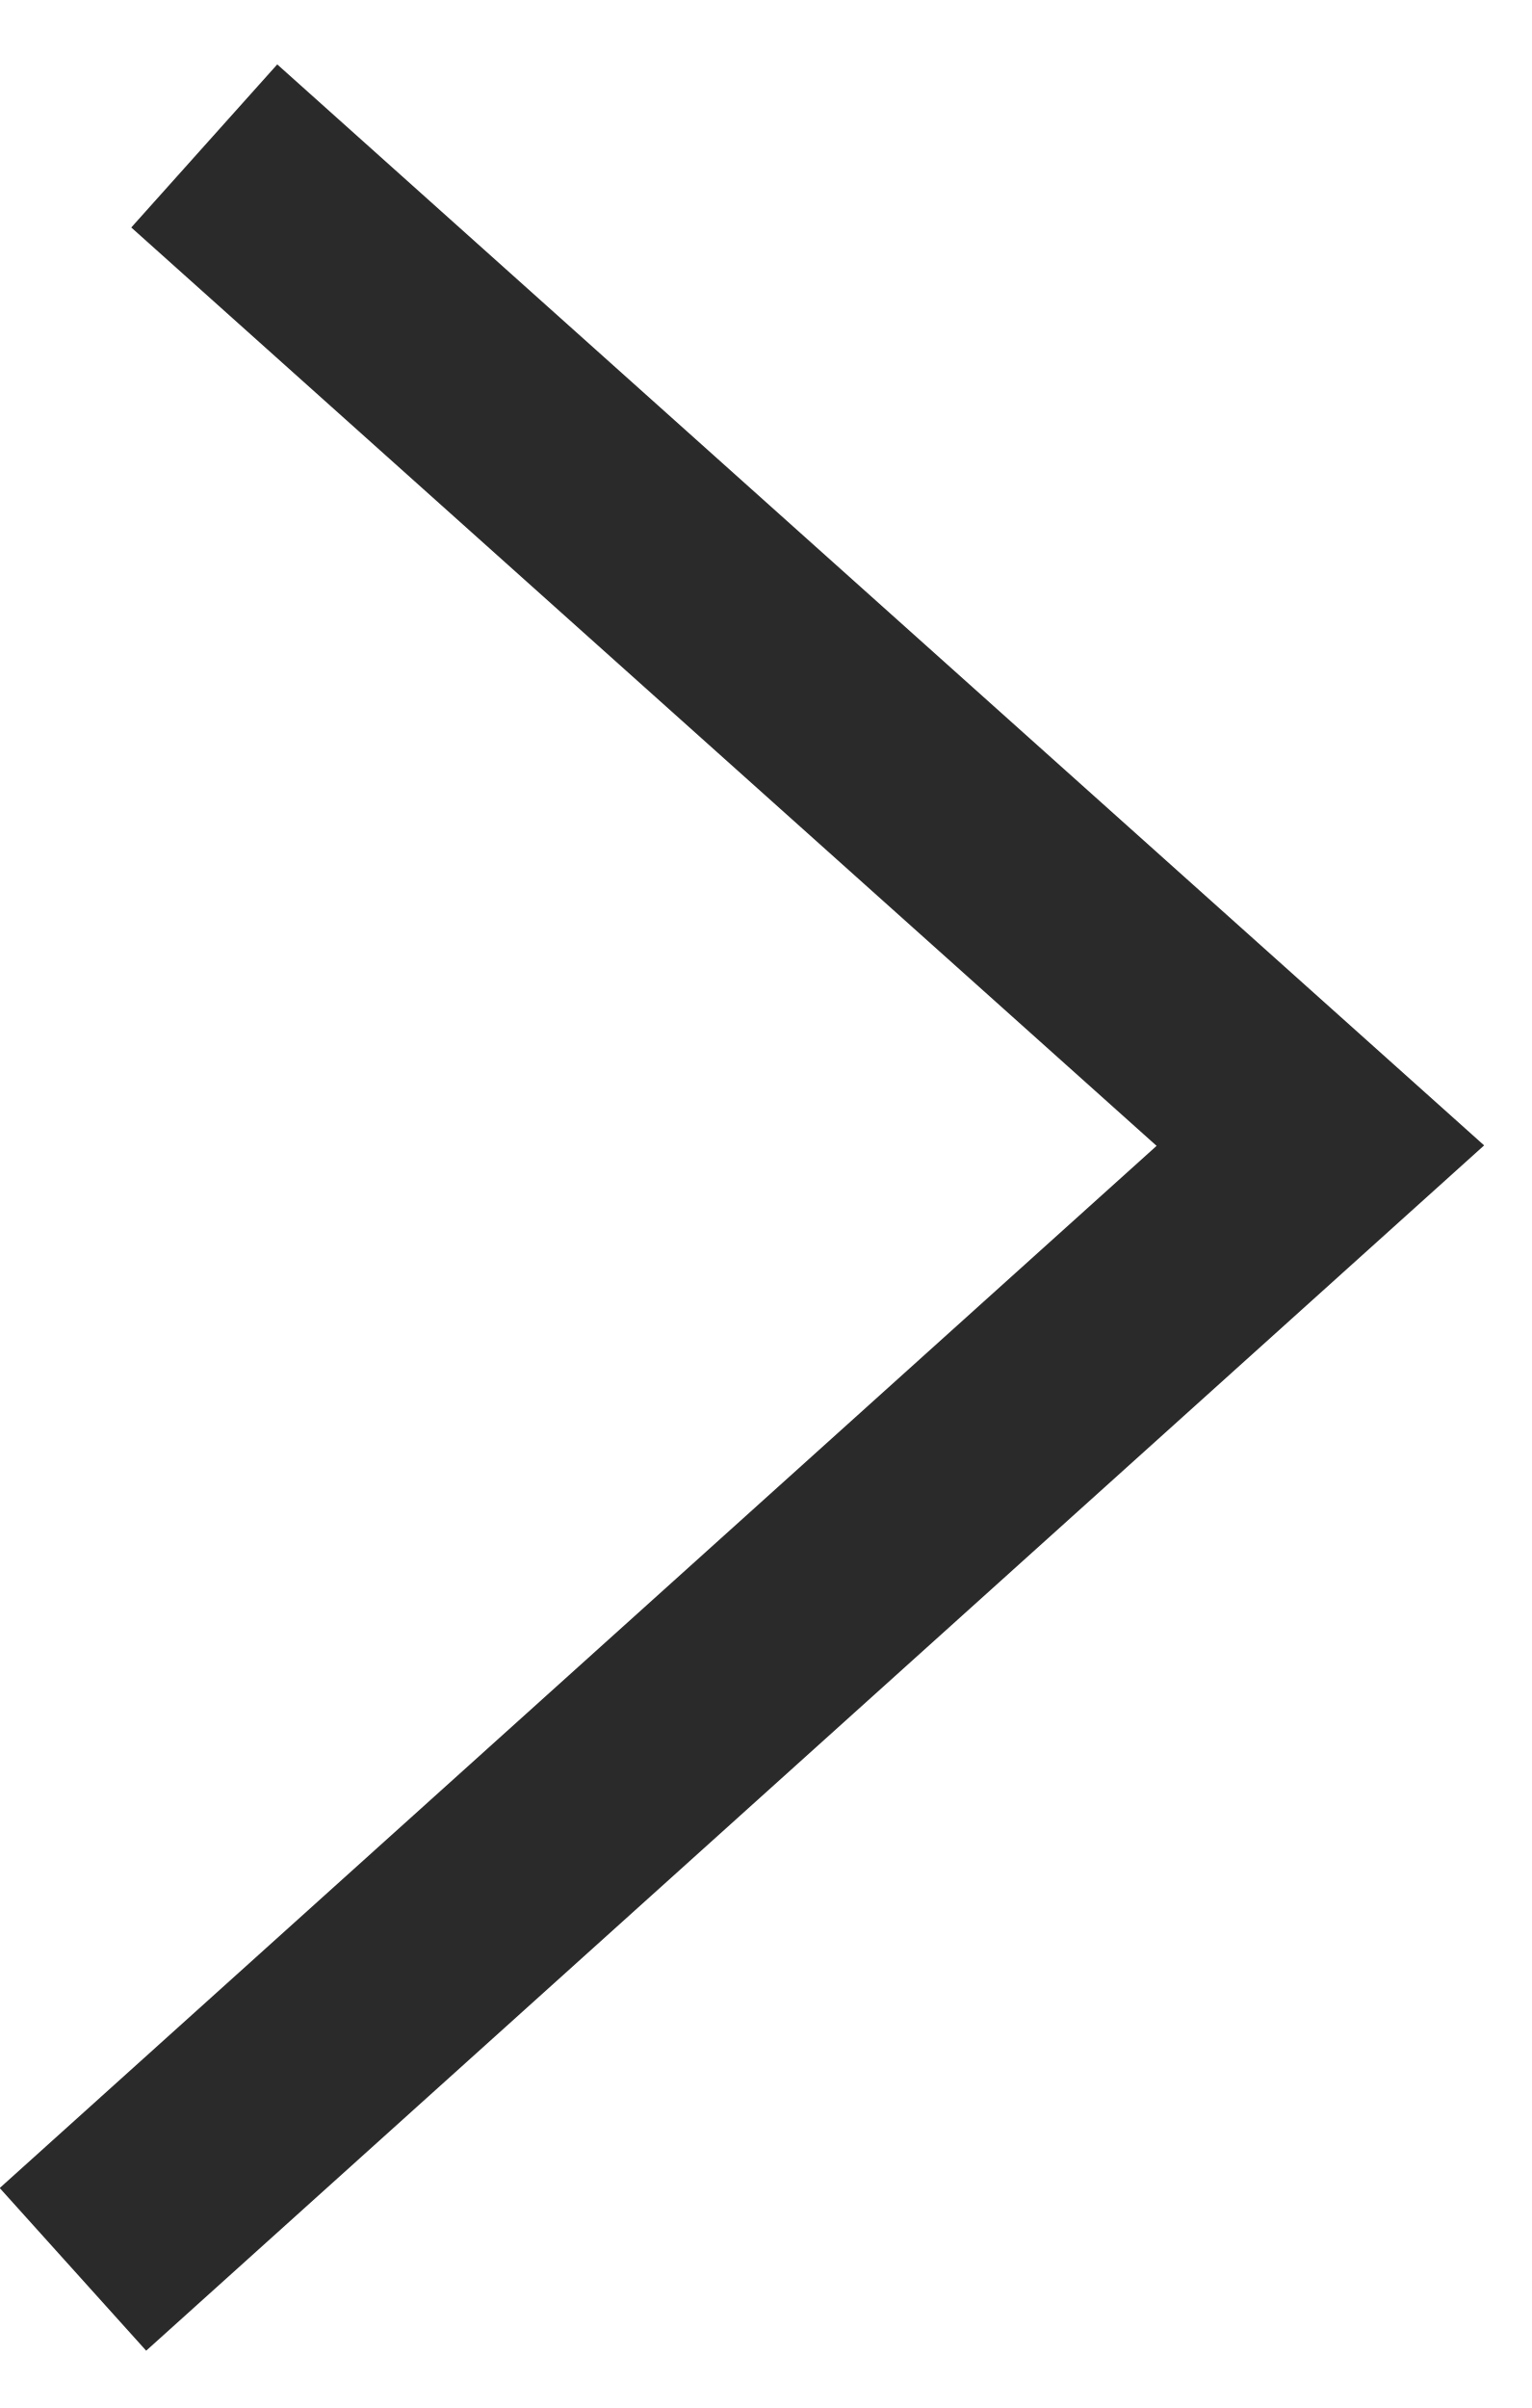
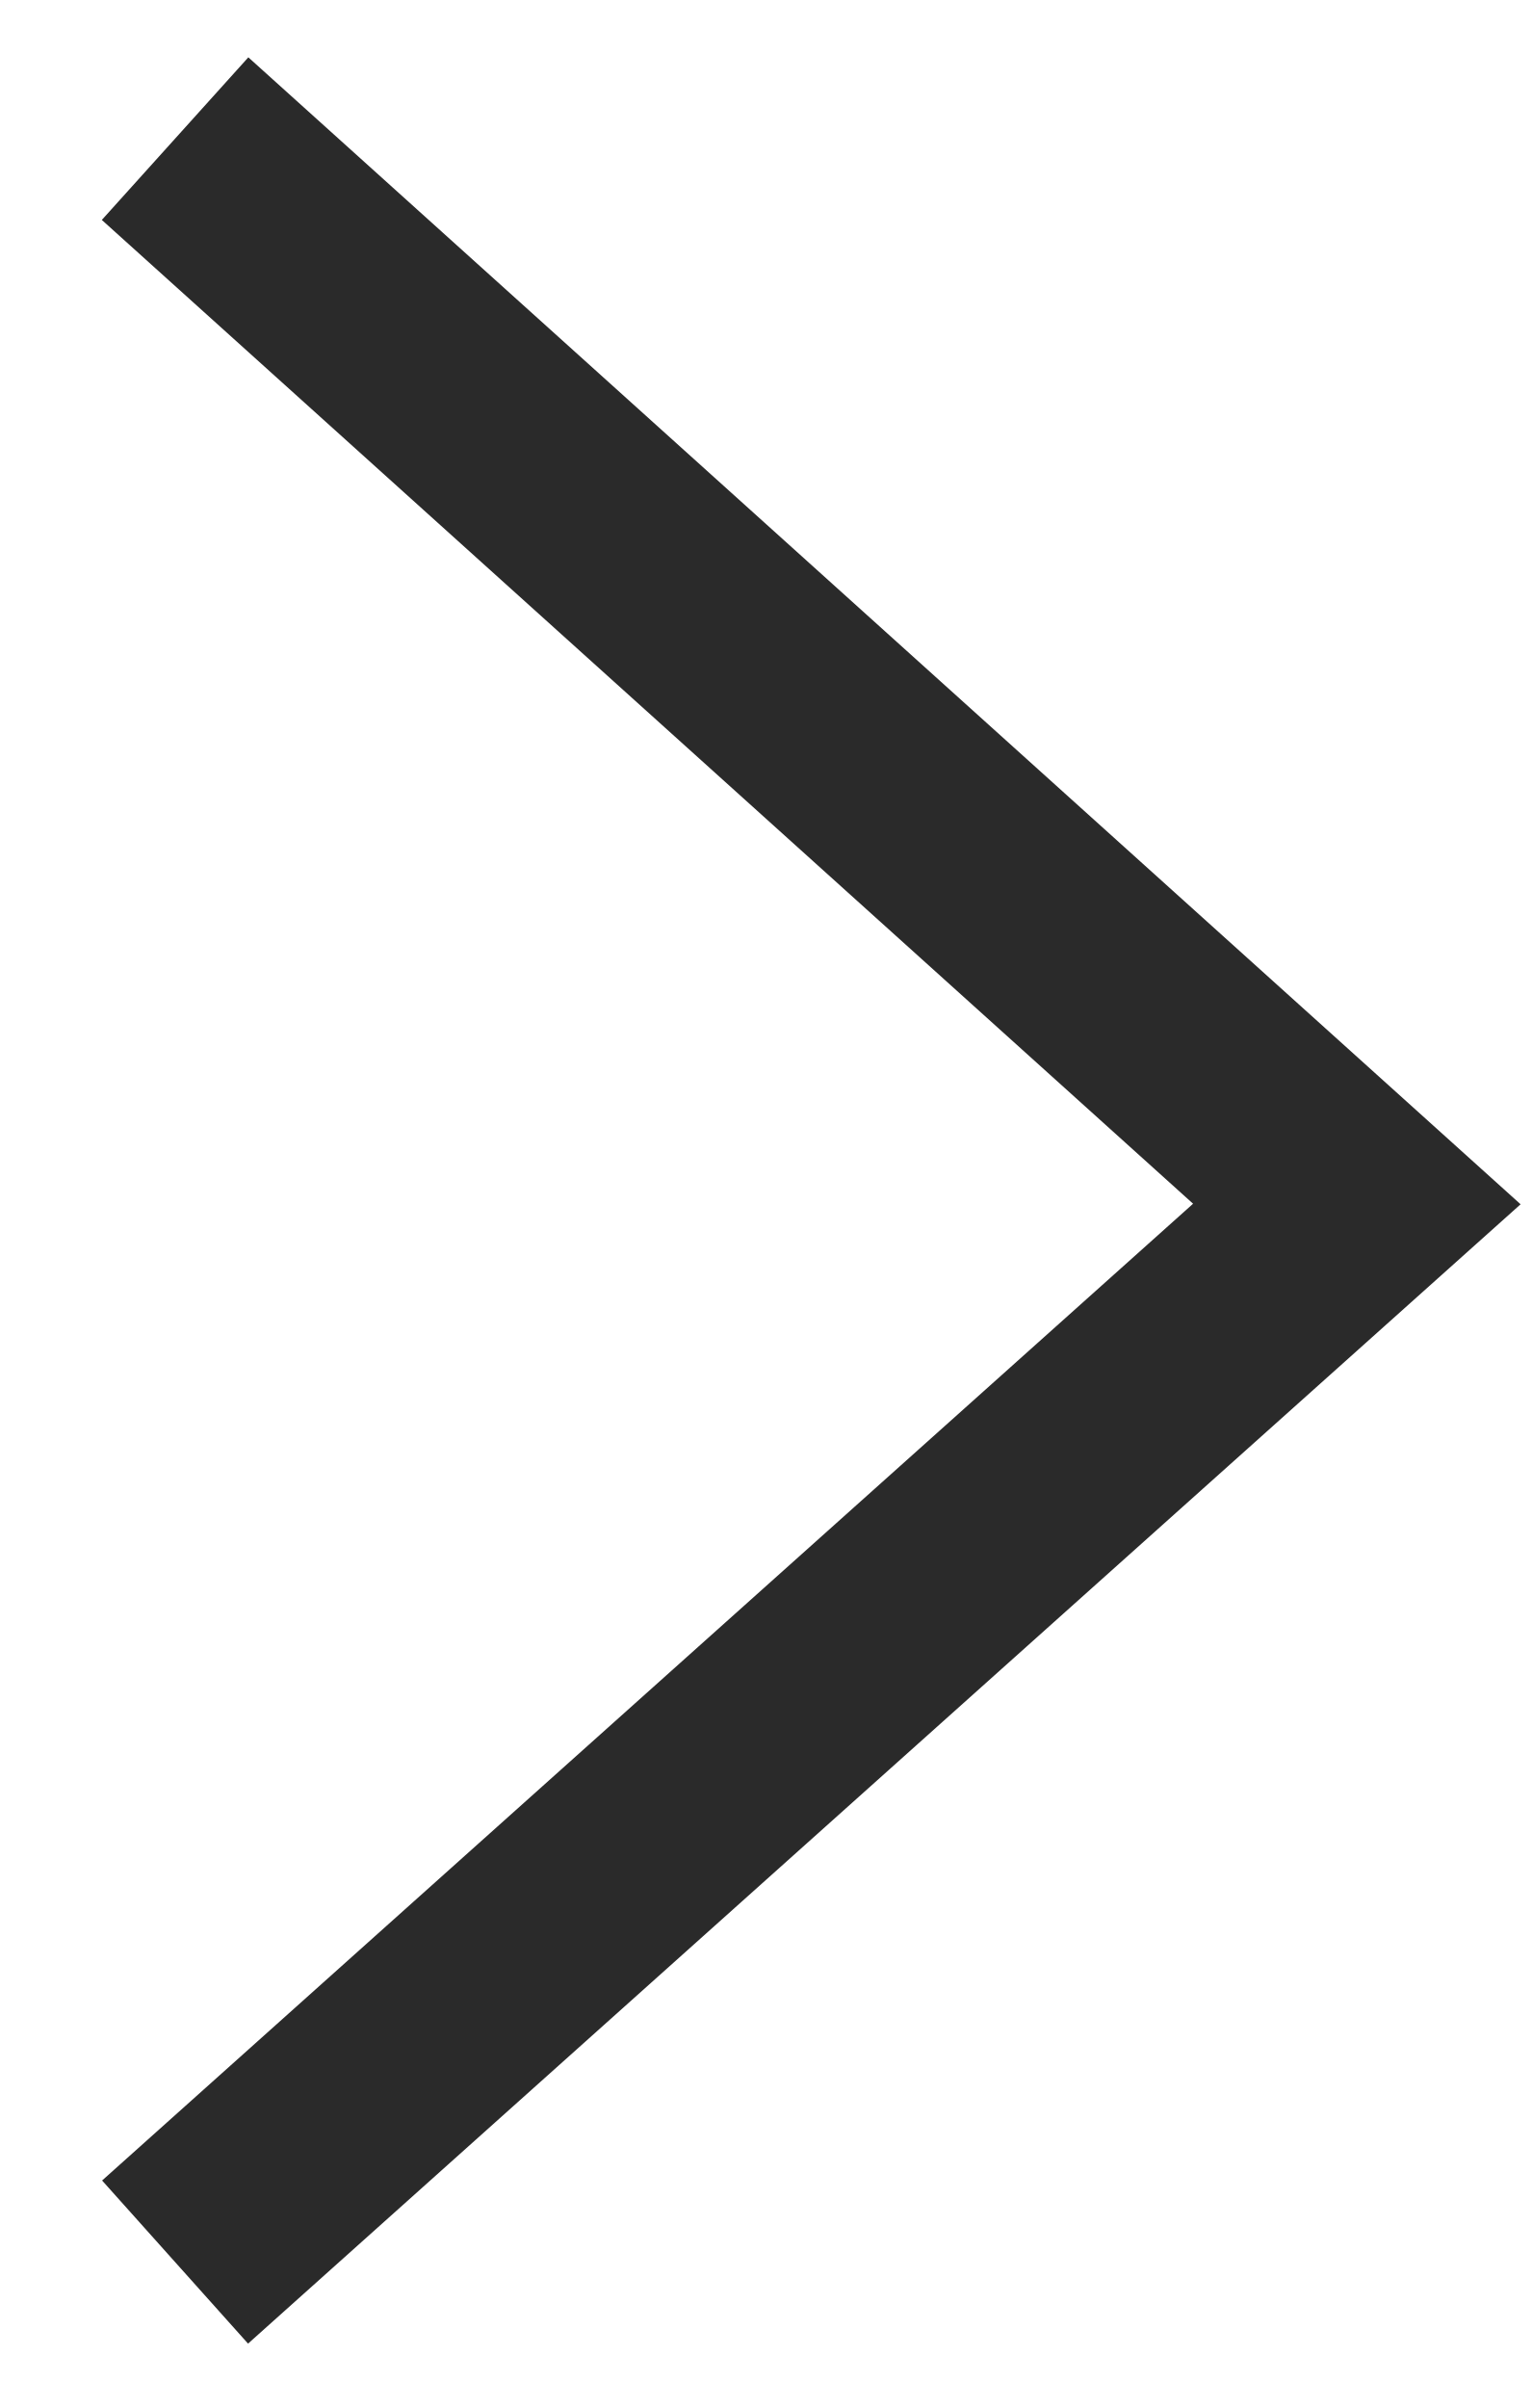
<svg xmlns="http://www.w3.org/2000/svg" version="1.1" id="Layer_1" x="0px" y="0px" viewBox="0 0 21 33" style="enable-background:new 0 0 21 33;" xml:space="preserve">
  <style type="text/css">
	.st0{fill:none;stroke:#2A2A2A;stroke-width:3;}
</style>
-   <g id="Page-1">
-     <g id="Homepage" transform="translate(-1272, -2600)">
-       <g id="Slider" transform="translate(832, 2373)">
-         <g id="Group" transform="translate(2, 229)">
-           <polyline id="Path-809" class="st0" points="440.8,0 456.1,13.7 439,29.1     " />
-         </g>
-       </g>
-     </g>
+   <g>
+     <polyline id="path-2" class="st0" points="2.4,31 18.6,16.5 2.4,1.9  " />
  </g>
</svg>
